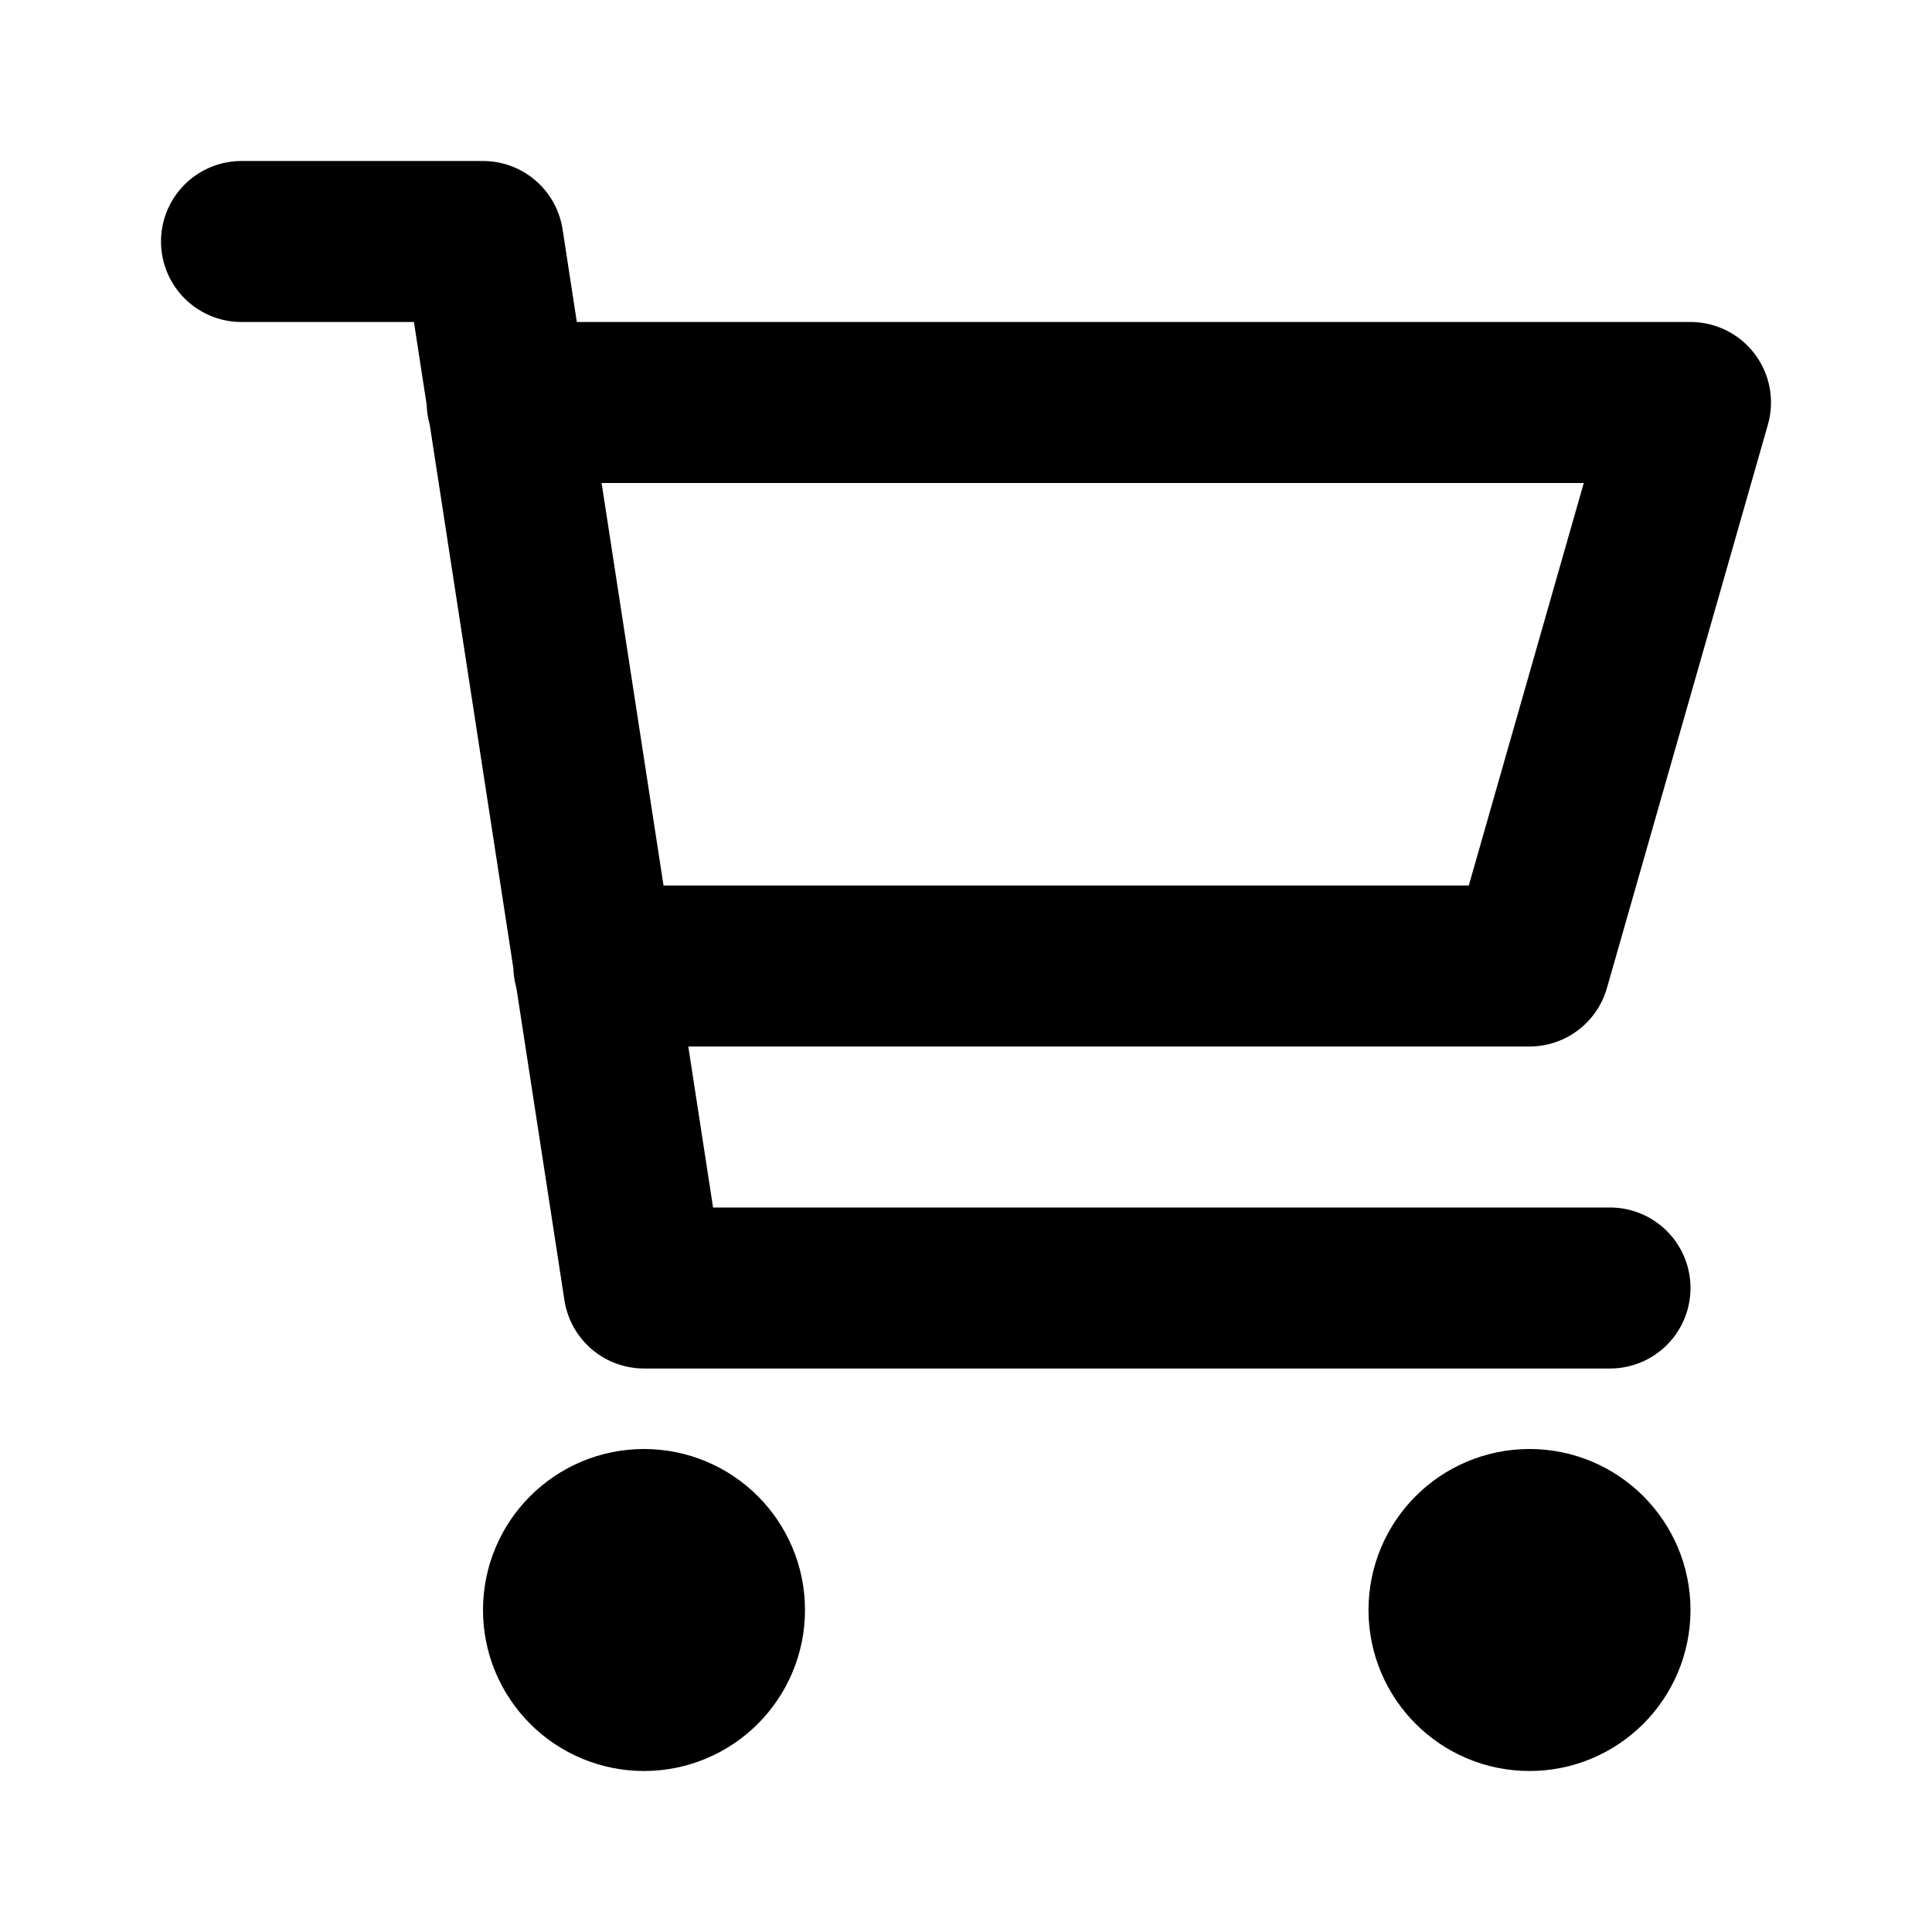
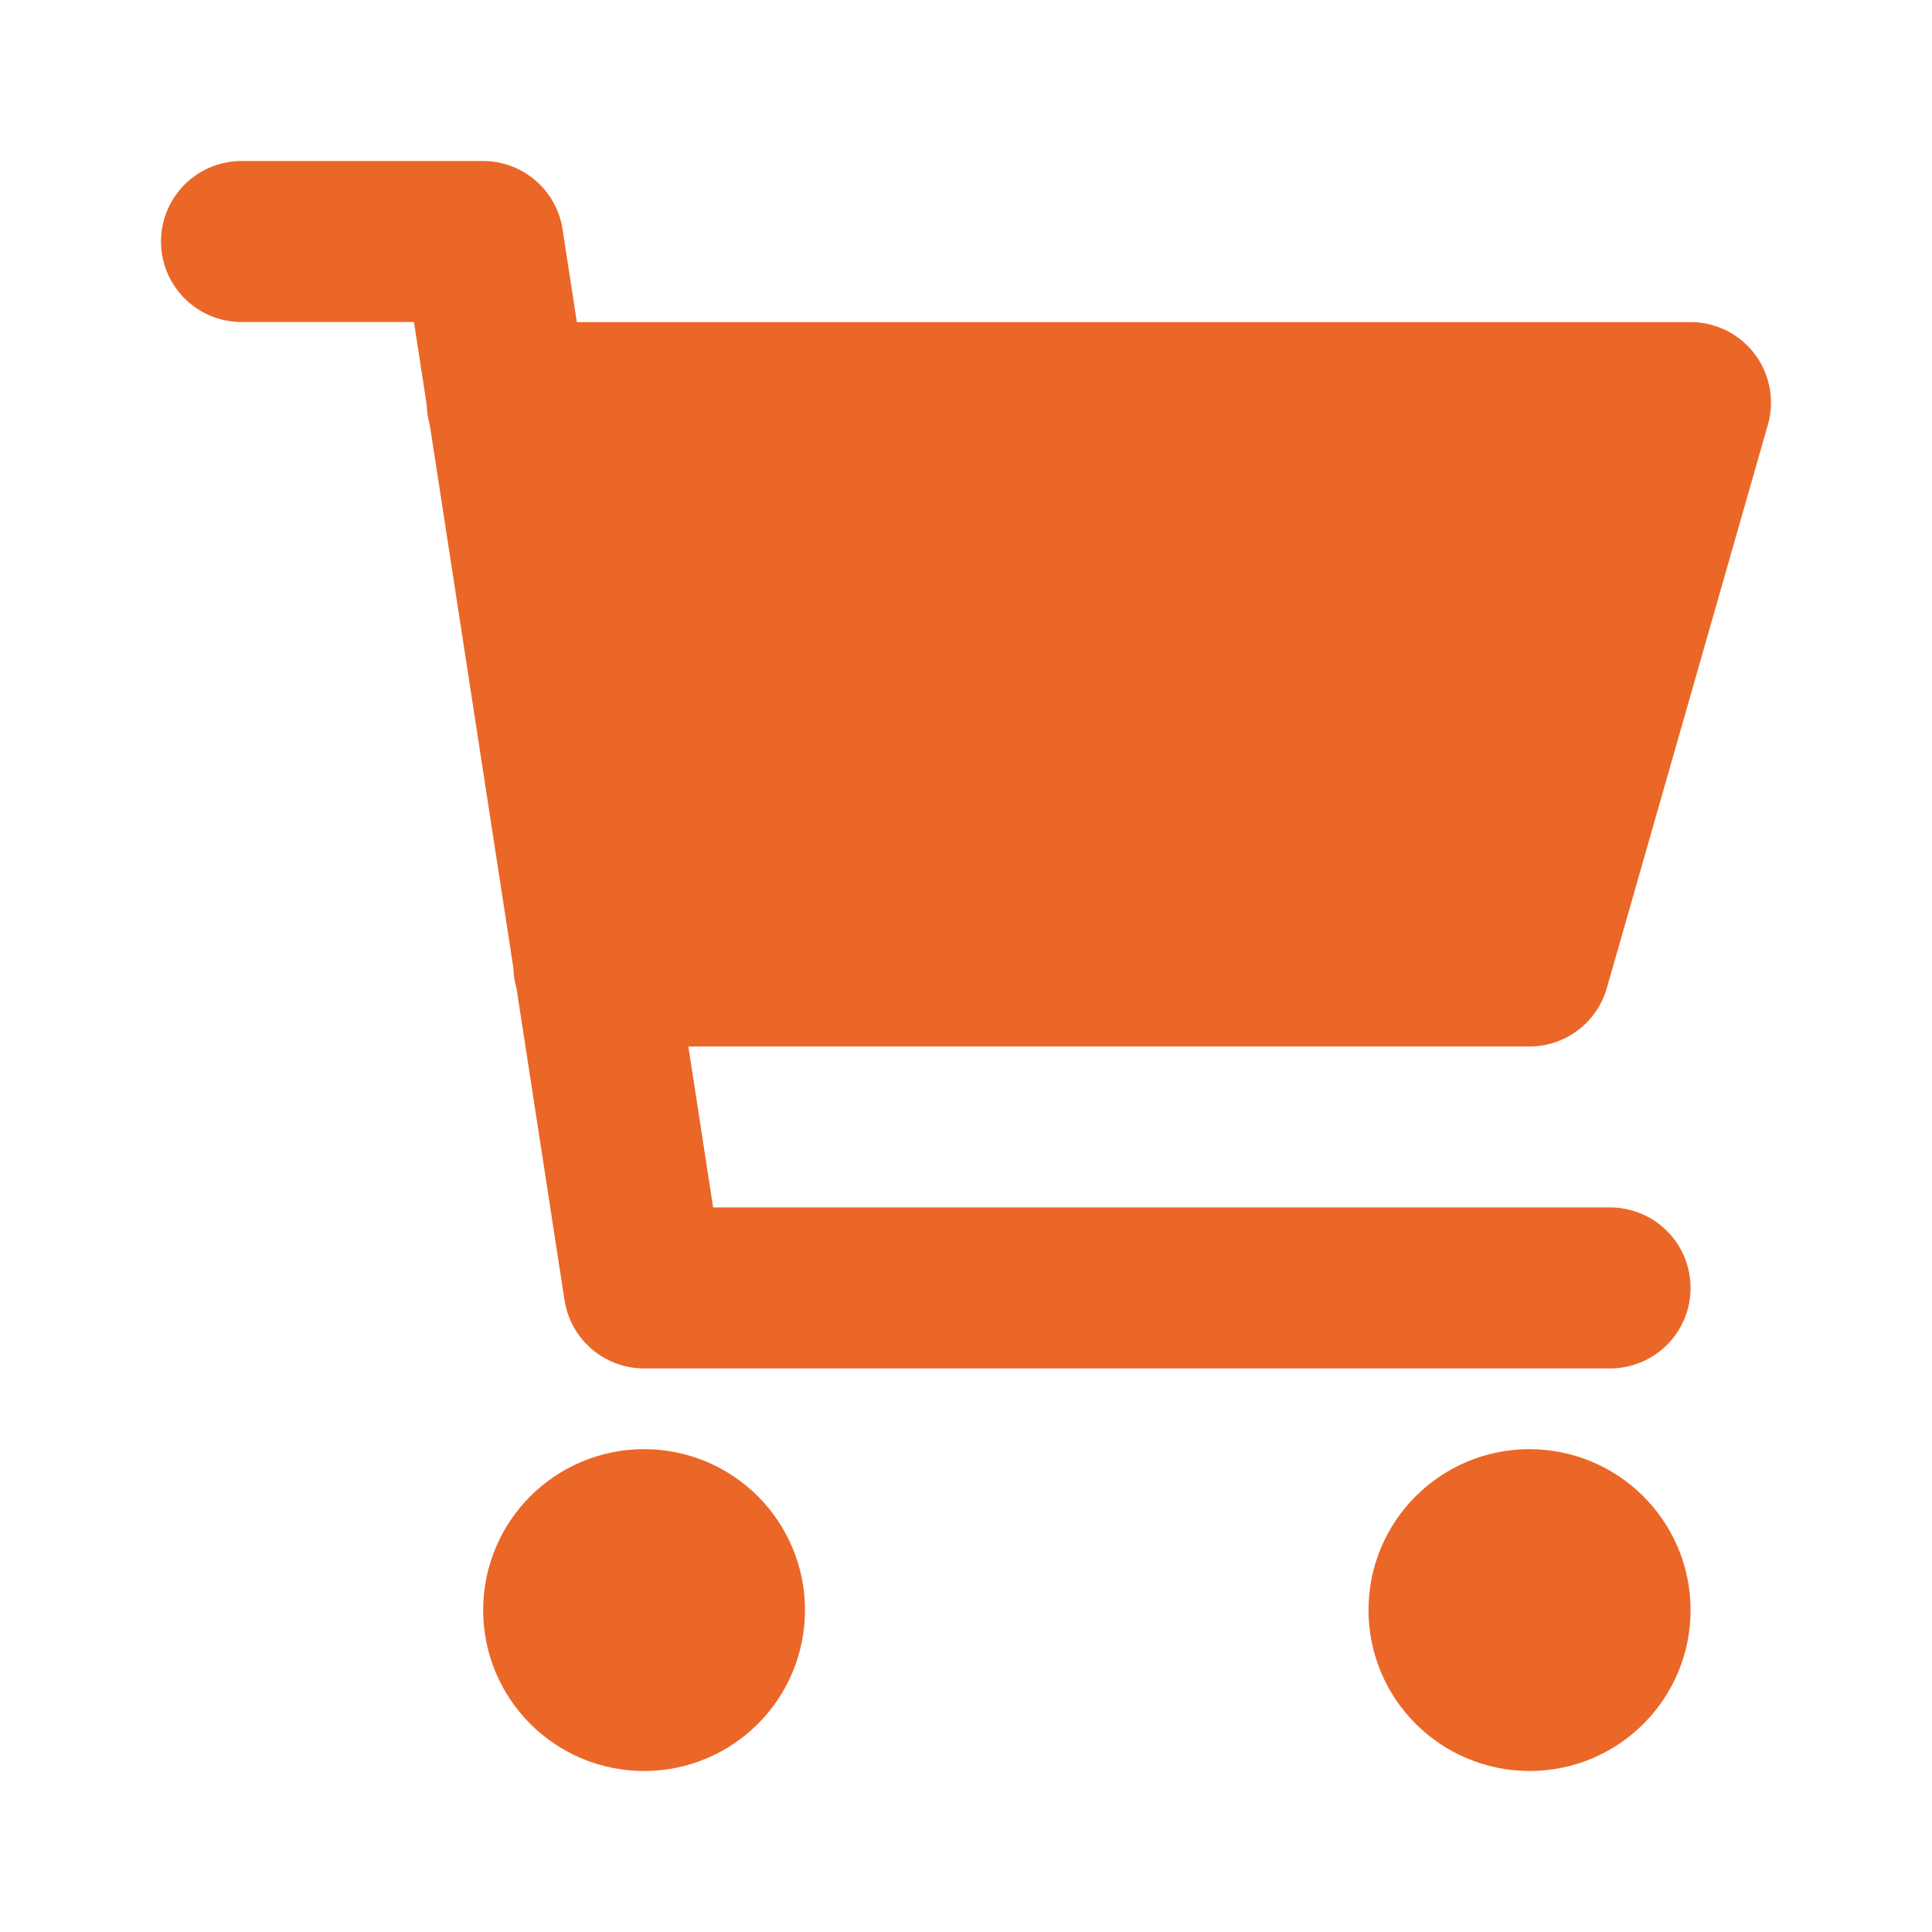
- <svg xmlns="http://www.w3.org/2000/svg" width="800px" height="800px" viewBox="0 0 24 24" fill="none">
-   <path d="M6.3 5H21L19 12H7.377M20 16H8L6 3H3M9 20C9 20.552 8.552 21 8 21C7.448 21 7 20.552 7 20C7 19.448 7.448 19 8 19C8.552 19 9 19.448 9 20ZM20 20C20 20.552 19.552 21 19 21C18.448 21 18 20.552 18 20C18 19.448 18.448 19 19 19C19.552 19 20 19.448 20 20Z" stroke="#000000" stroke-width="2" stroke-linecap="round" stroke-linejoin="round" />
+ <svg xmlns="http://www.w3.org/2000/svg" version="1.1" id="Layer_1" x="0px" y="0px" viewBox="0 0 800 800" style="enable-background:new 0 0 800 800;" xml:space="preserve">
+   <style type="text/css">
+ 	.st0{fill:none;stroke:#EB6727;stroke-width:66.667;stroke-linecap:round;stroke-linejoin:round;stroke-miterlimit:10;}
+ 	.st1{fill:#EB6727;}
+ </style>
+   <path class="st0" d="M210,166.7h490L633.3,400H245.9 M666.7,533.3h-400L200,100H100 M300,666.7c0,18.4-14.9,33.3-33.3,33.3  s-33.3-14.9-33.3-33.3s14.9-33.3,33.3-33.3S300,648.3,300,666.7z M666.7,666.7c0,18.4-14.9,33.3-33.3,33.3S600,685.1,600,666.7  s14.9-33.3,33.3-33.3S666.7,648.3,666.7,666.7z" />
+   <polygon class="st1" points="216,166.7 253,400 621,400 686,166.7 233.3,166.7 " />
</svg>
